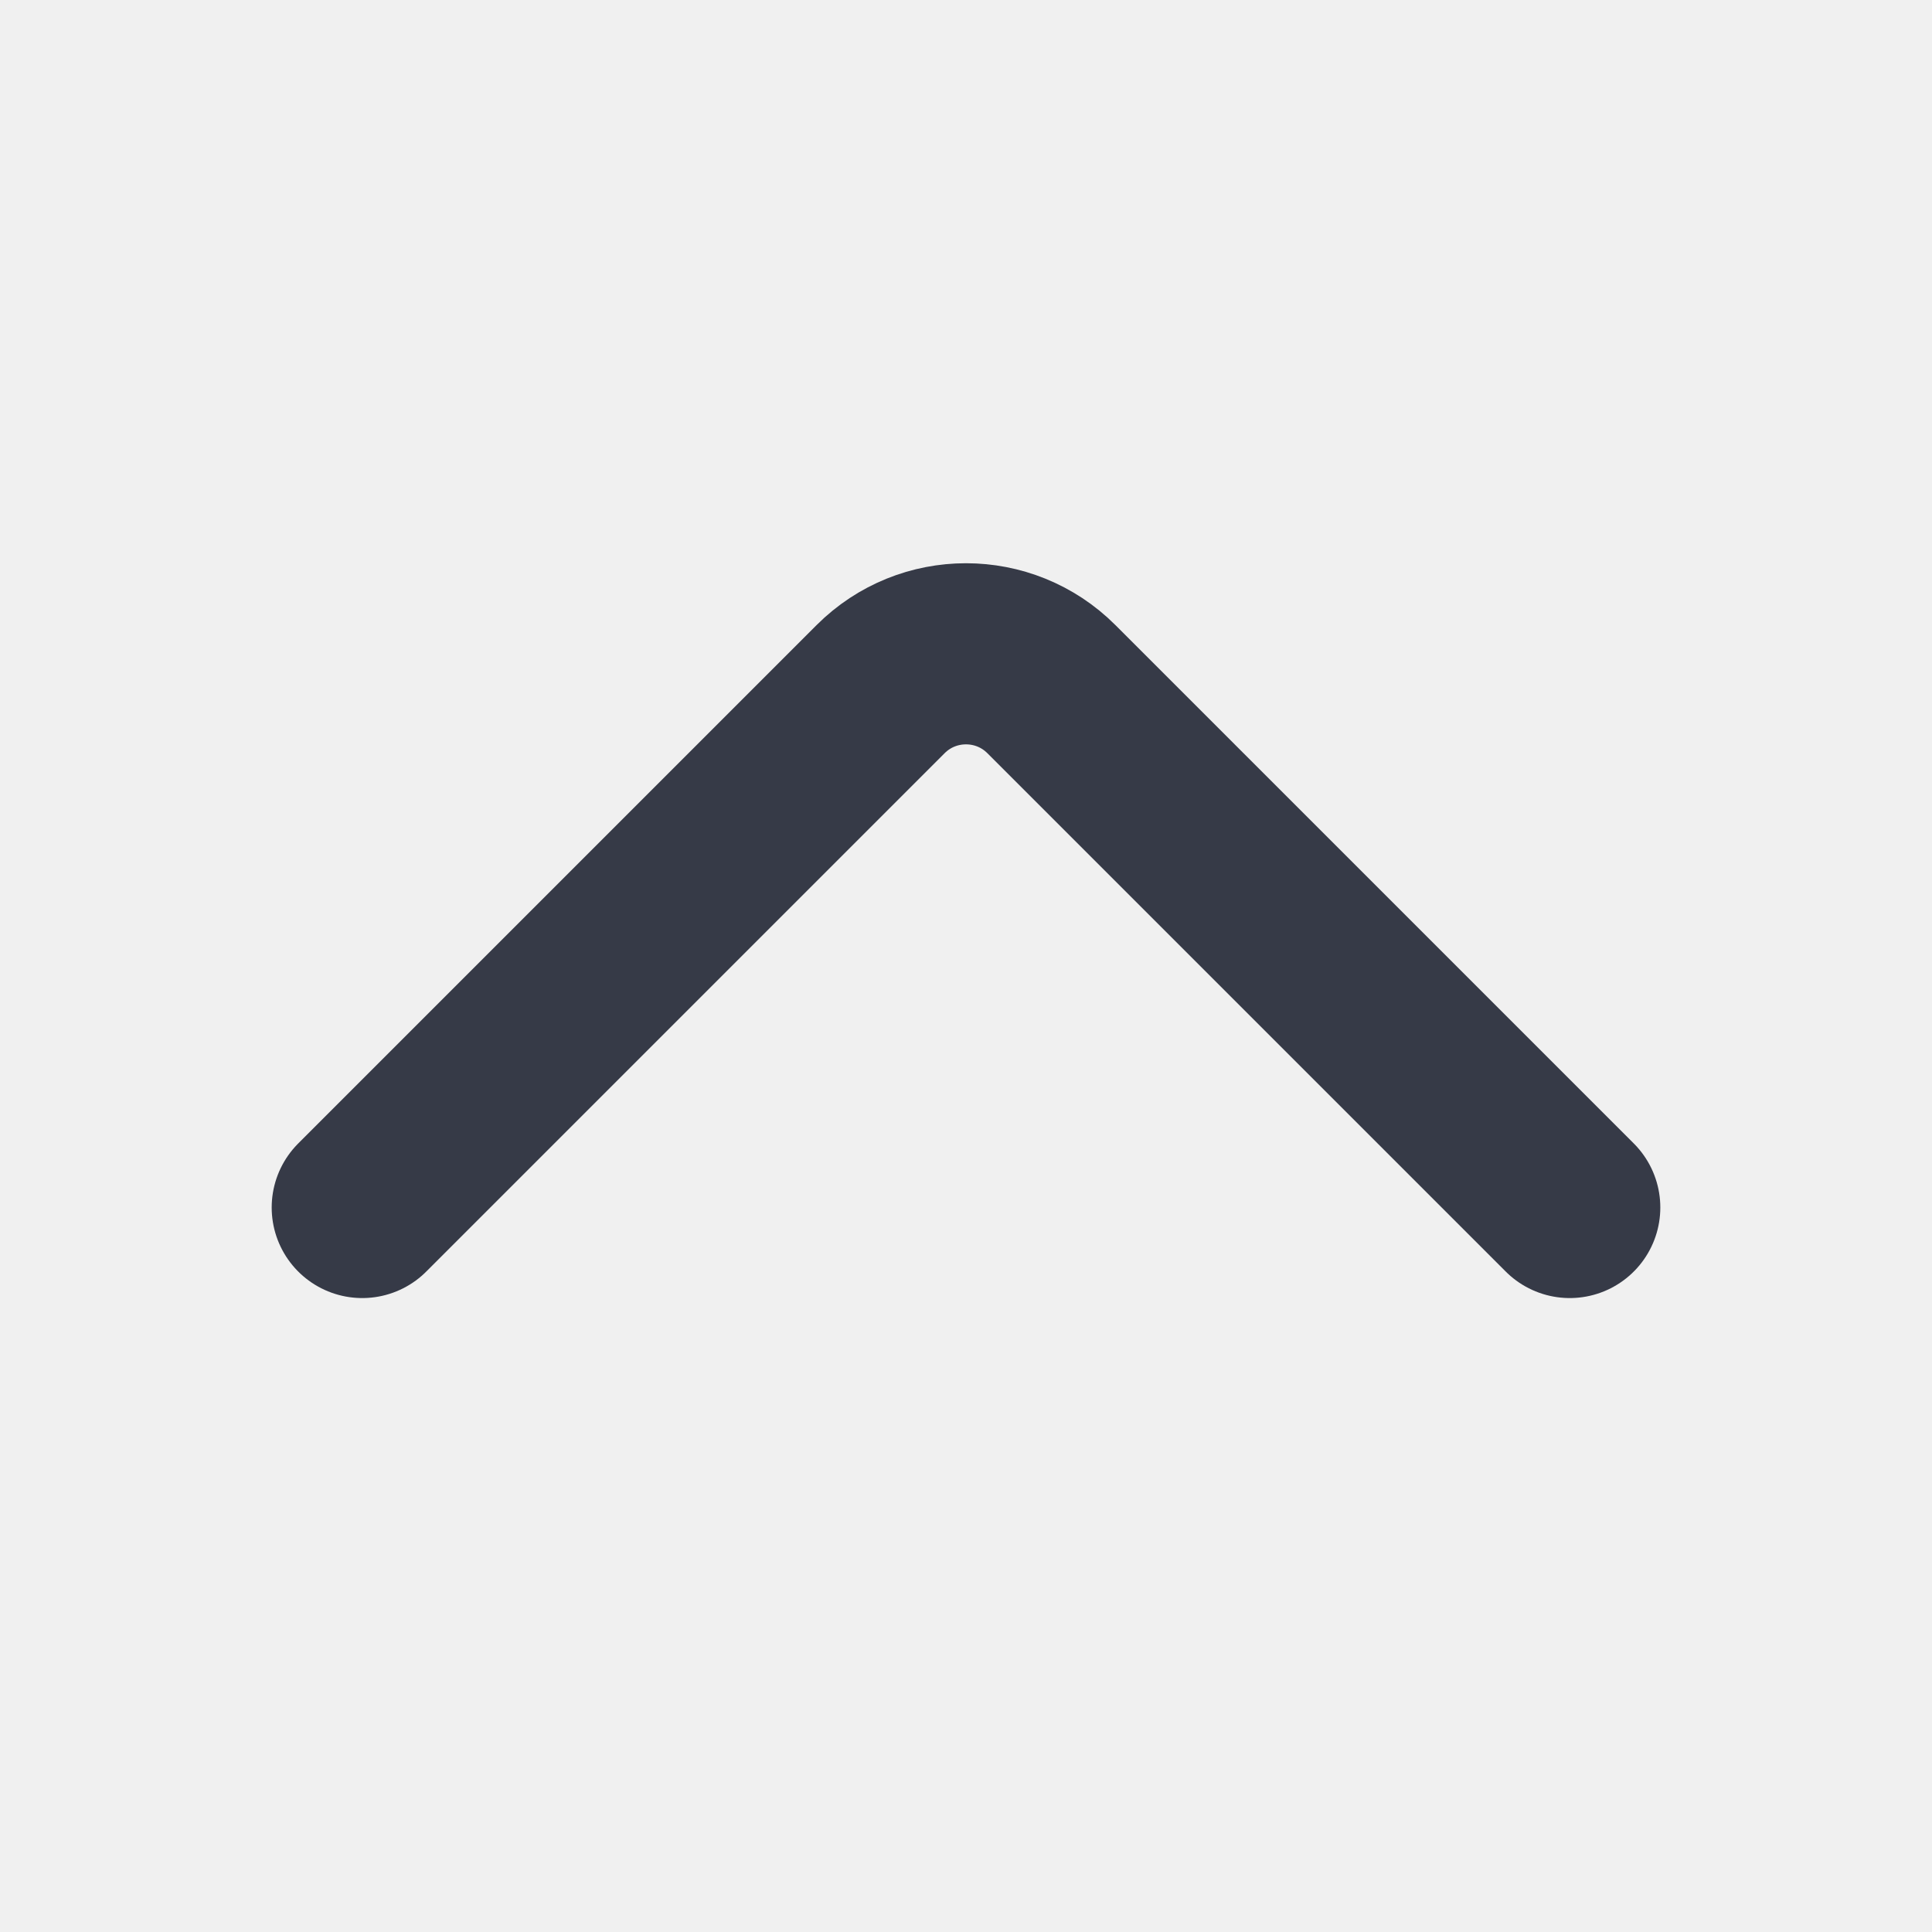
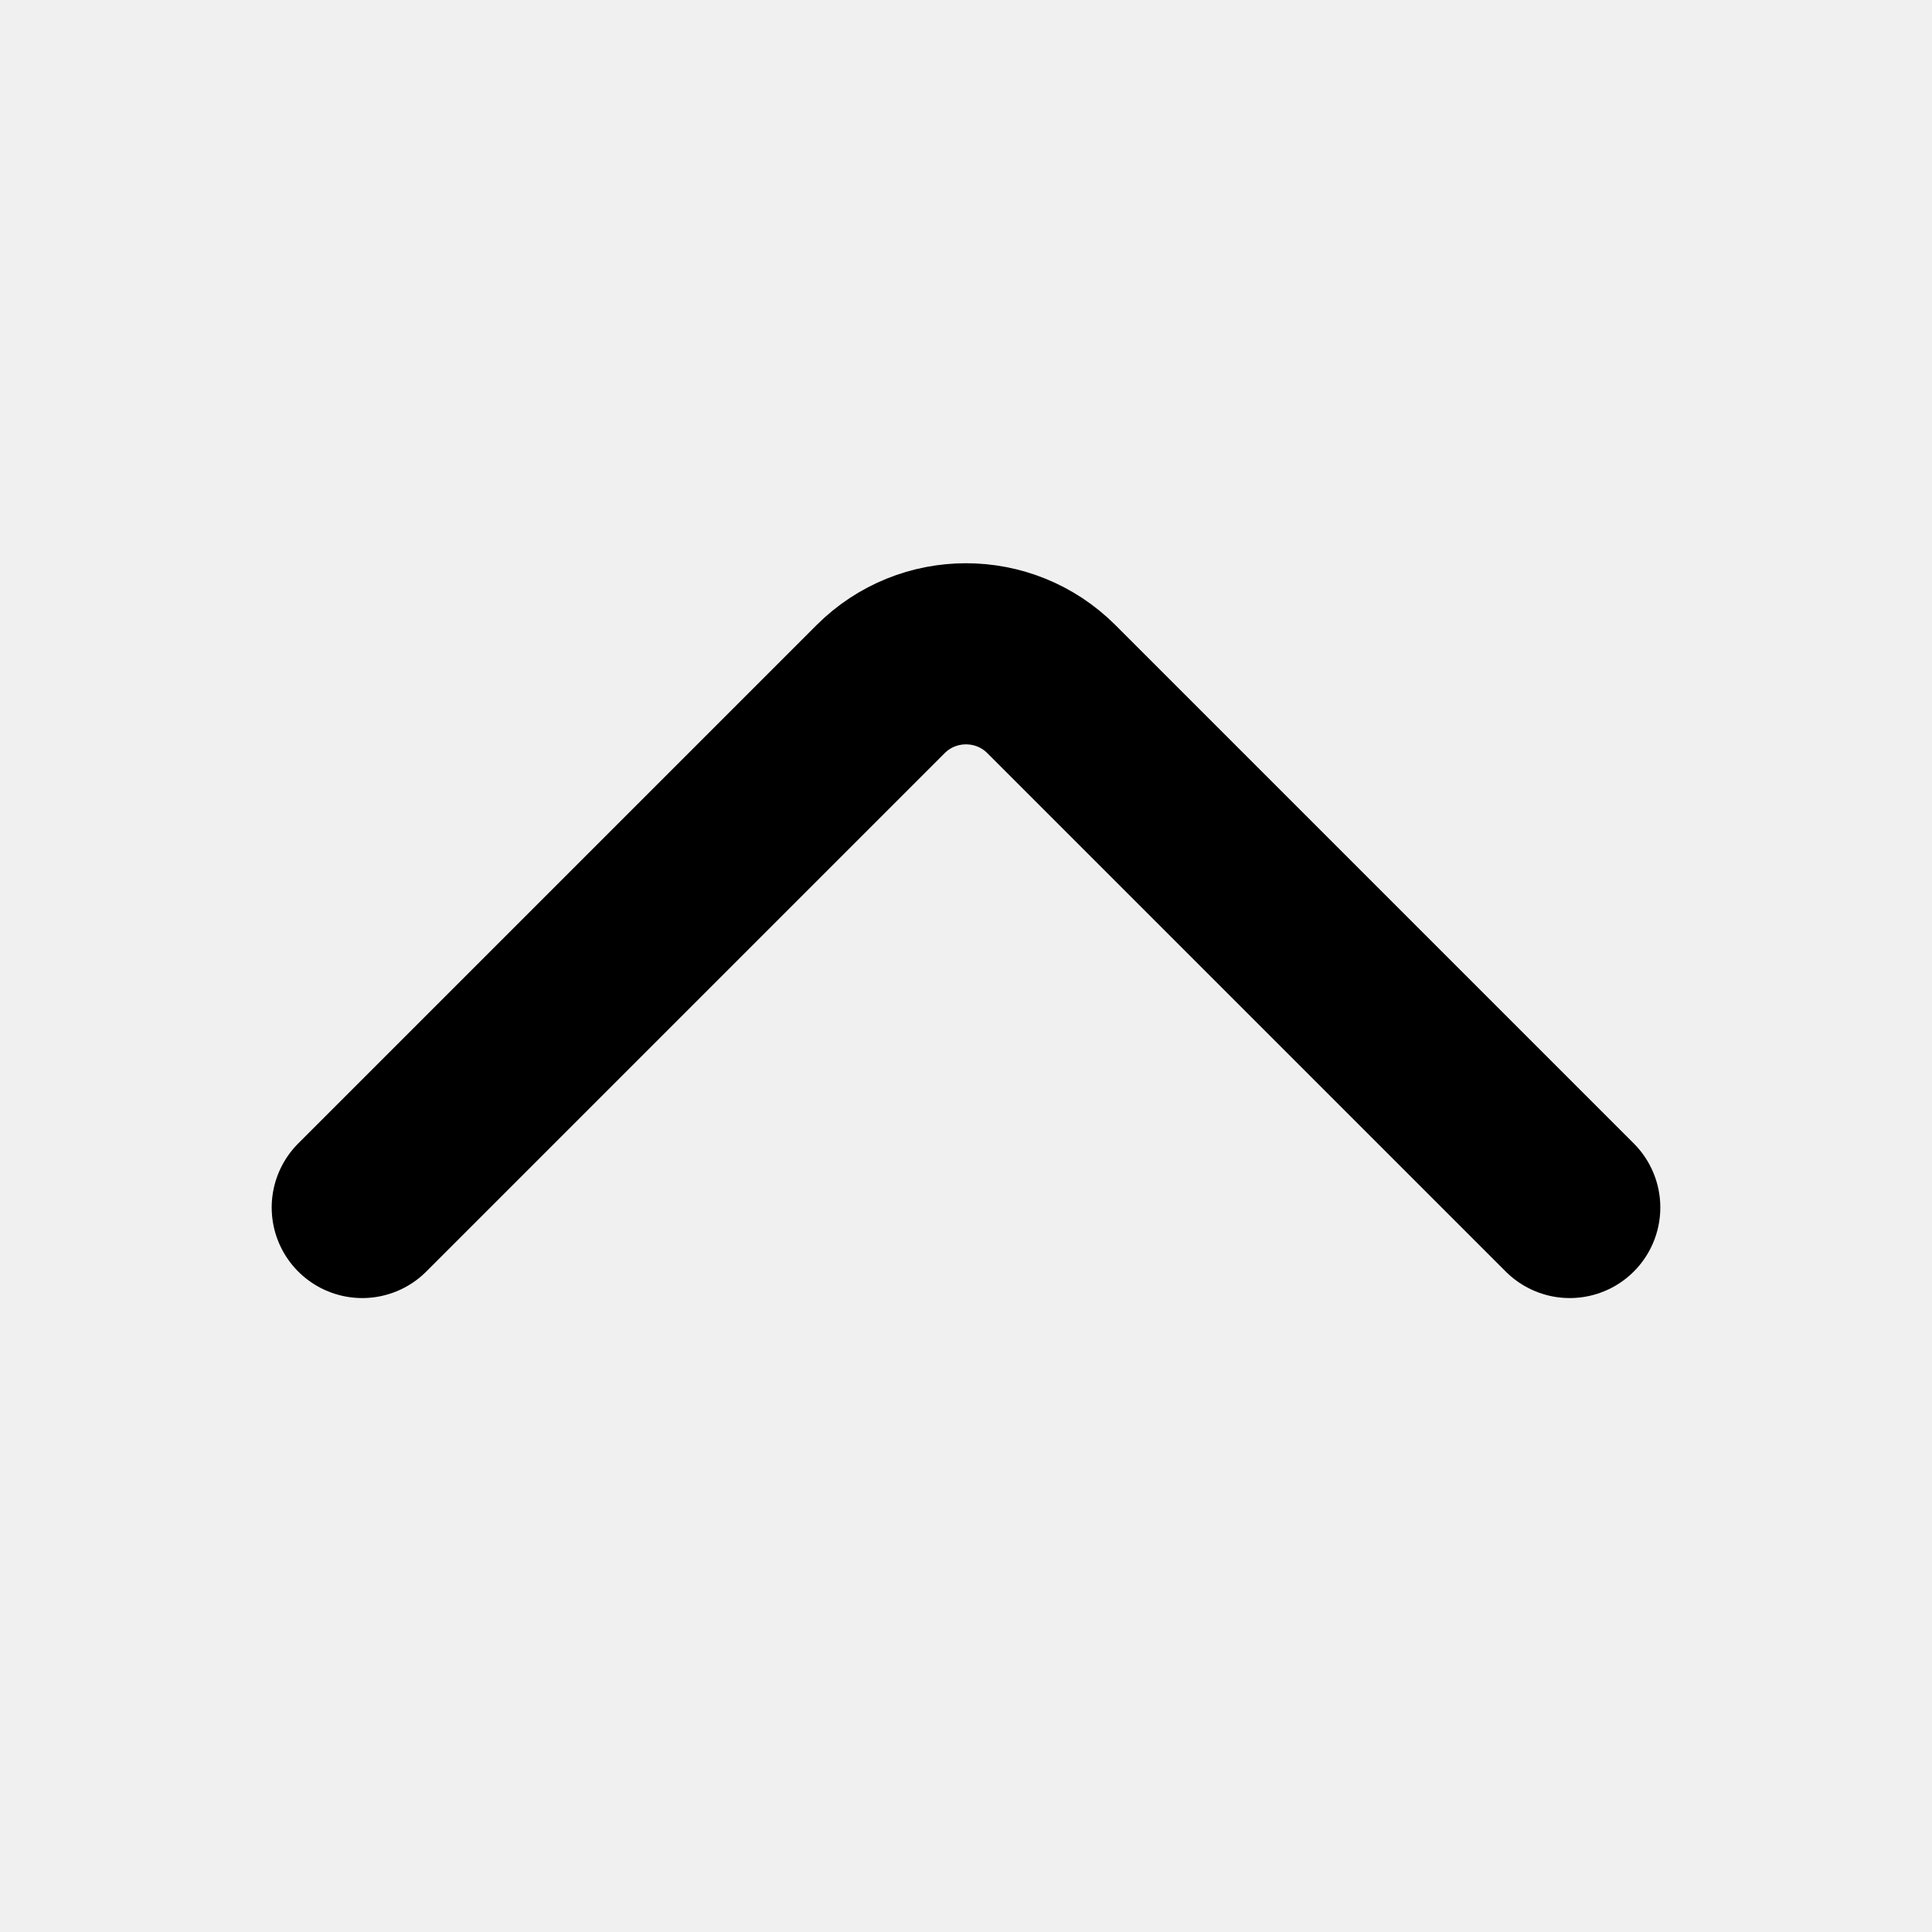
<svg xmlns="http://www.w3.org/2000/svg" width="16" height="16" viewBox="0 0 16 16" fill="none">
  <g clip-path="url(#clip0)">
-     <path d="M13 10L8.707 5.707C8.317 5.317 7.683 5.317 7.293 5.707L3 10" stroke="#363A47" stroke-width="1.5" stroke-linecap="round" />
+     <path d="M13 10L8.707 5.707C8.317 5.317 7.683 5.317 7.293 5.707L3 10" stroke="currentColor" stroke-width="1.5" stroke-linecap="round" />
  </g>
  <defs>
    <clipPath id="clip0">
      <rect width="16" height="16" fill="white" transform="matrix(1 0 0 -1 0 16)" />
    </clipPath>
  </defs>
</svg>
